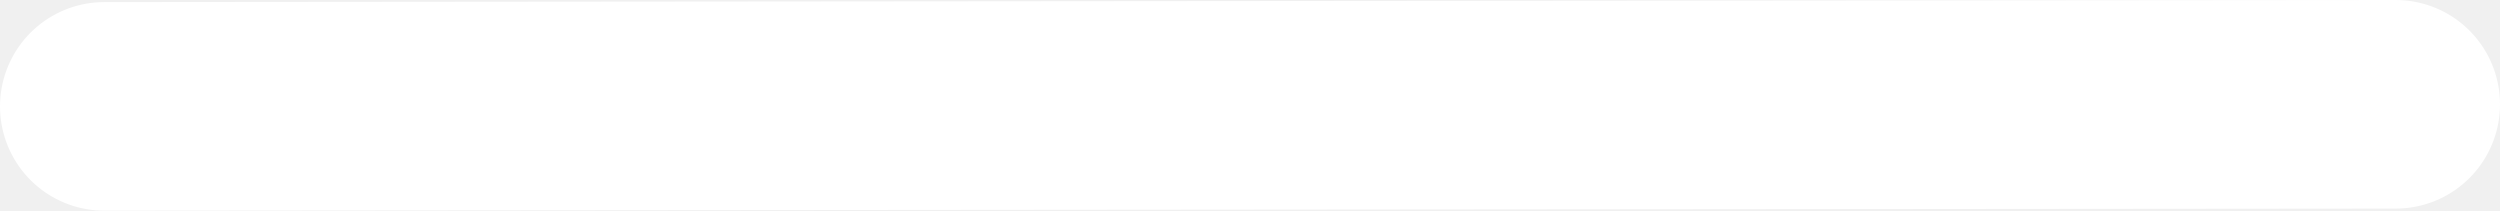
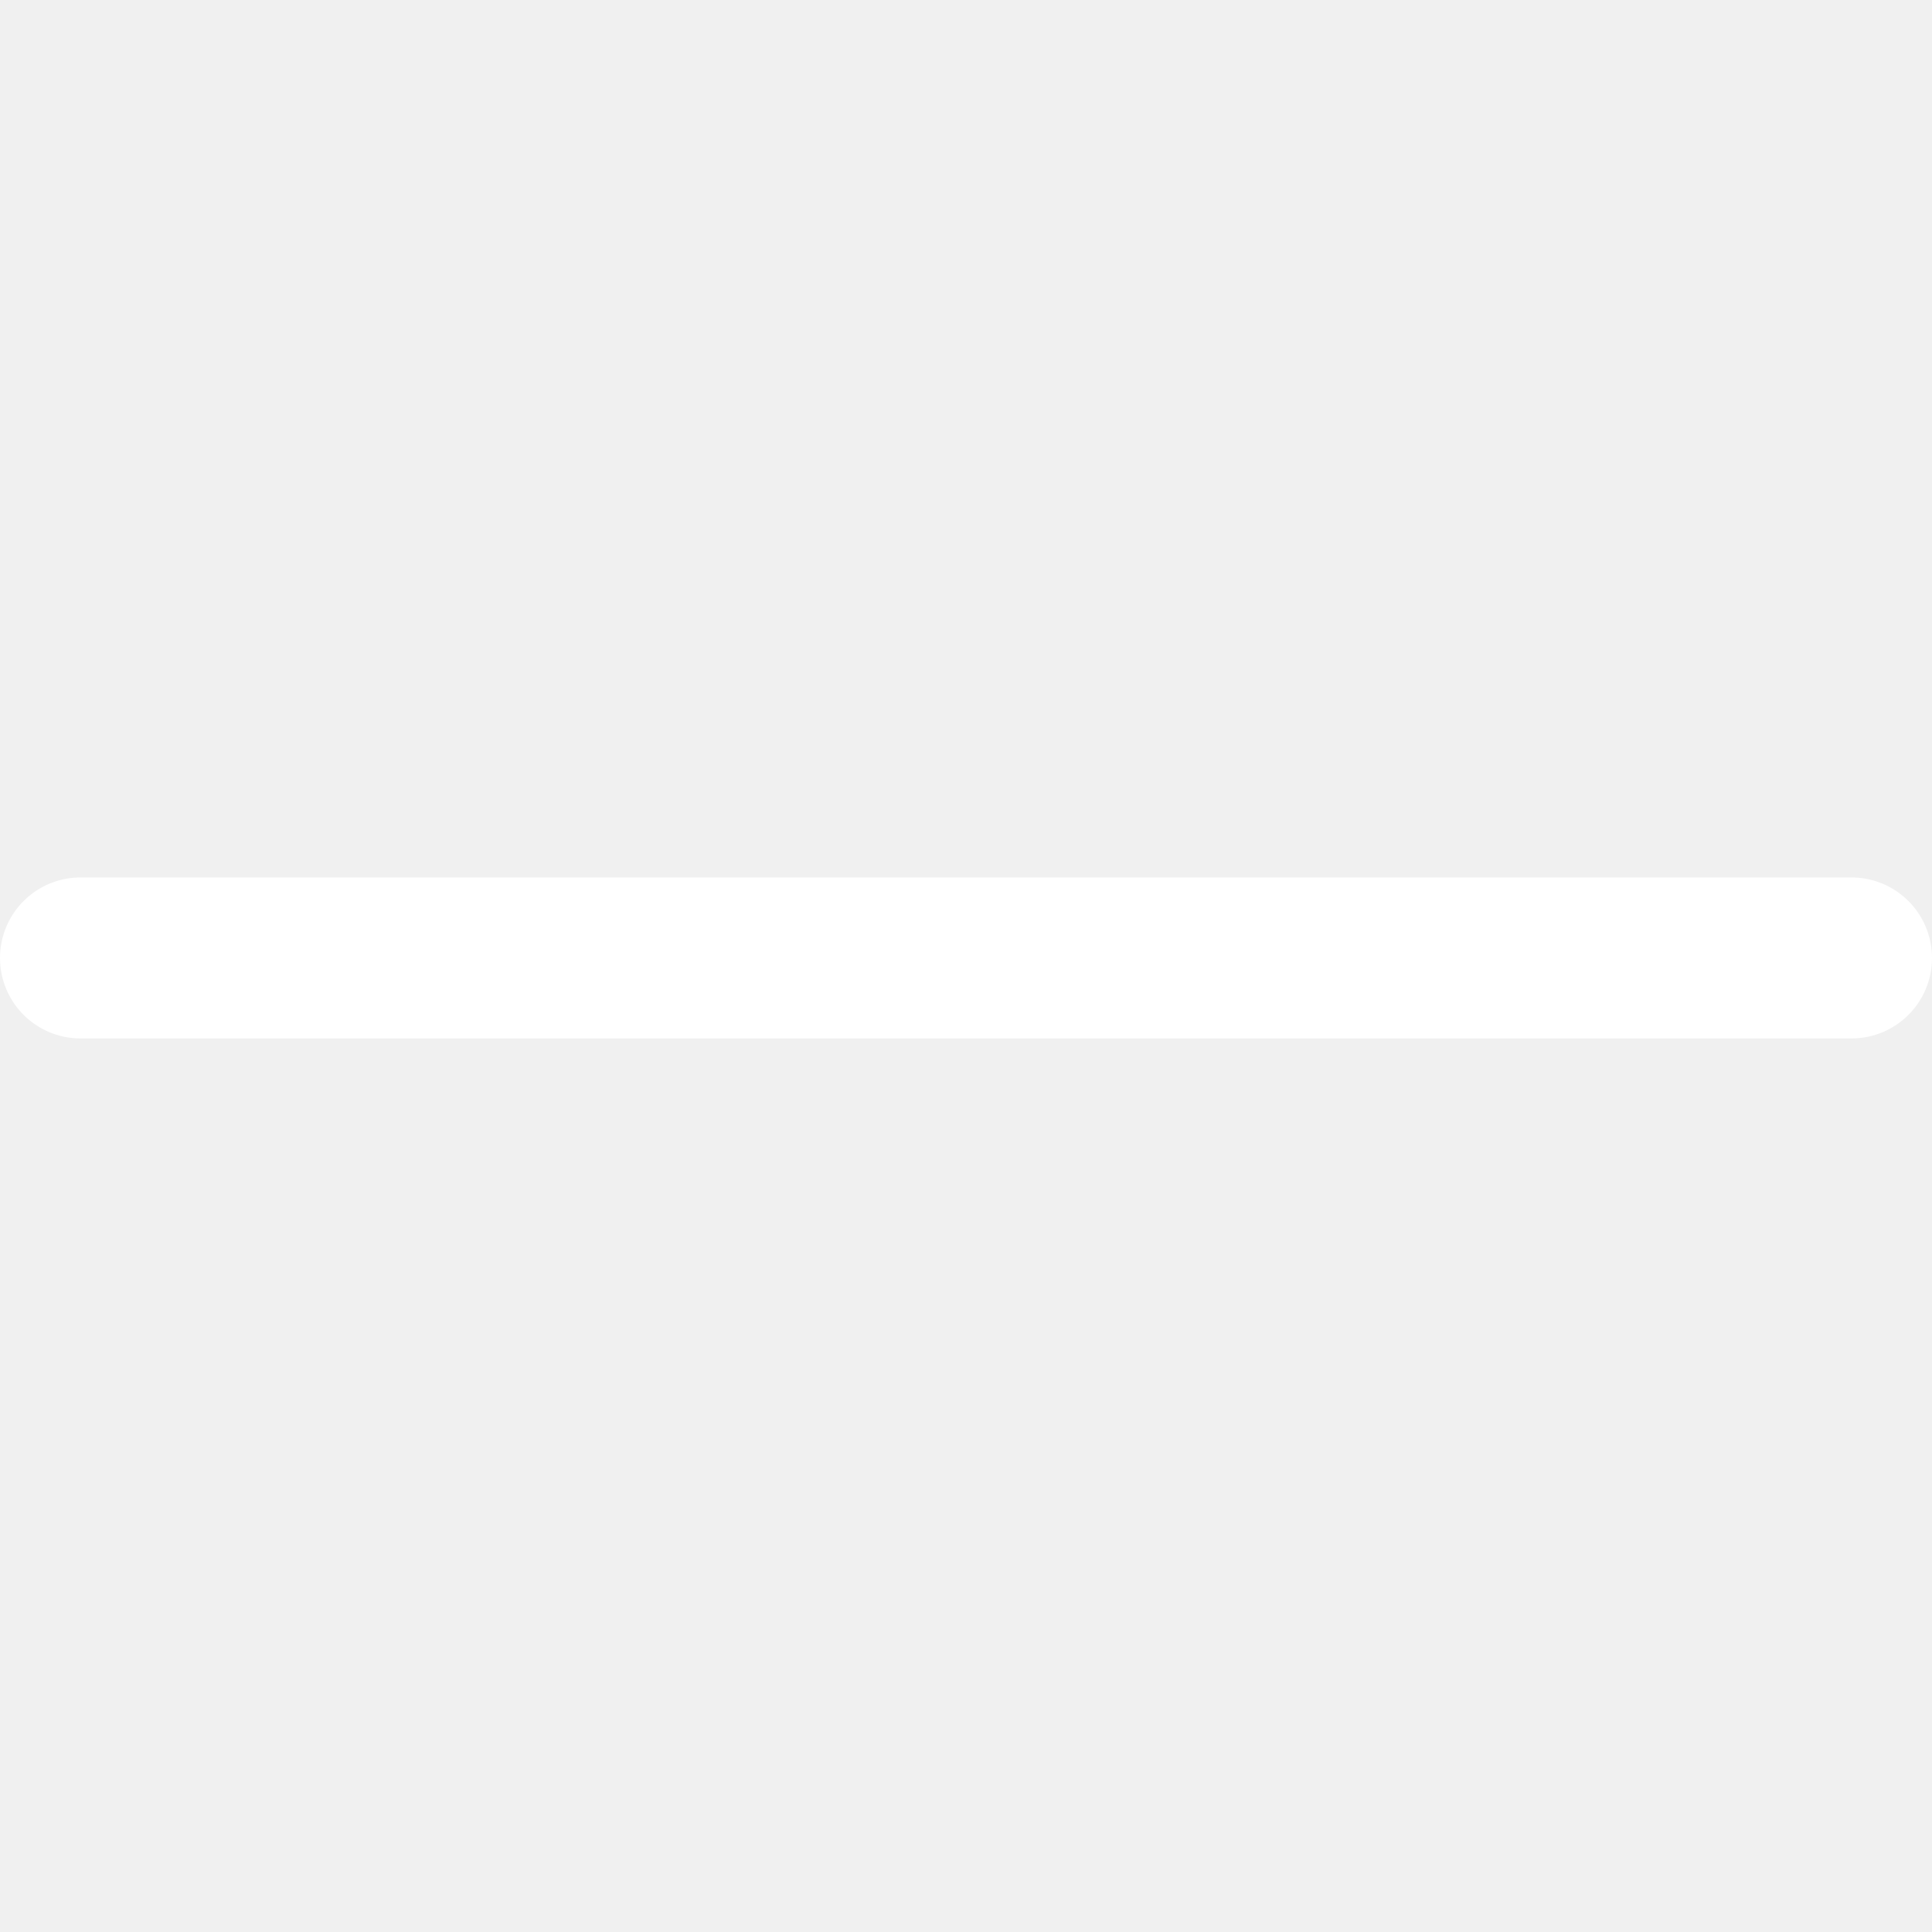
- <svg xmlns="http://www.w3.org/2000/svg" id="Layer_1" data-name="Layer 1" viewBox="0 0 23.97 2.02">
-   <defs>
-     <style>.cls-1{fill:none;stroke:#fff;stroke-linecap:round;stroke-width:2px;}</style>
-   </defs>
-   <line class="cls-1" x1="22.97" y1="1" x2="1" y2="1.02" />
+ <svg xmlns="http://www.w3.org/2000/svg" version="1.1" id="Layer_1" x="0px" y="0px" viewBox="0 0 24 24" style="enable-background:new 0 0 24 24;" xml:space="preserve">
+   <style type="text/css">
+ 	.st0{fill:none;stroke:#ffffff;stroke-width:2;stroke-linecap:round;}
+ </style>
+   <line class="st0" x1="23" y1="11.9" x2="1" y2="11.9" />
</svg>
